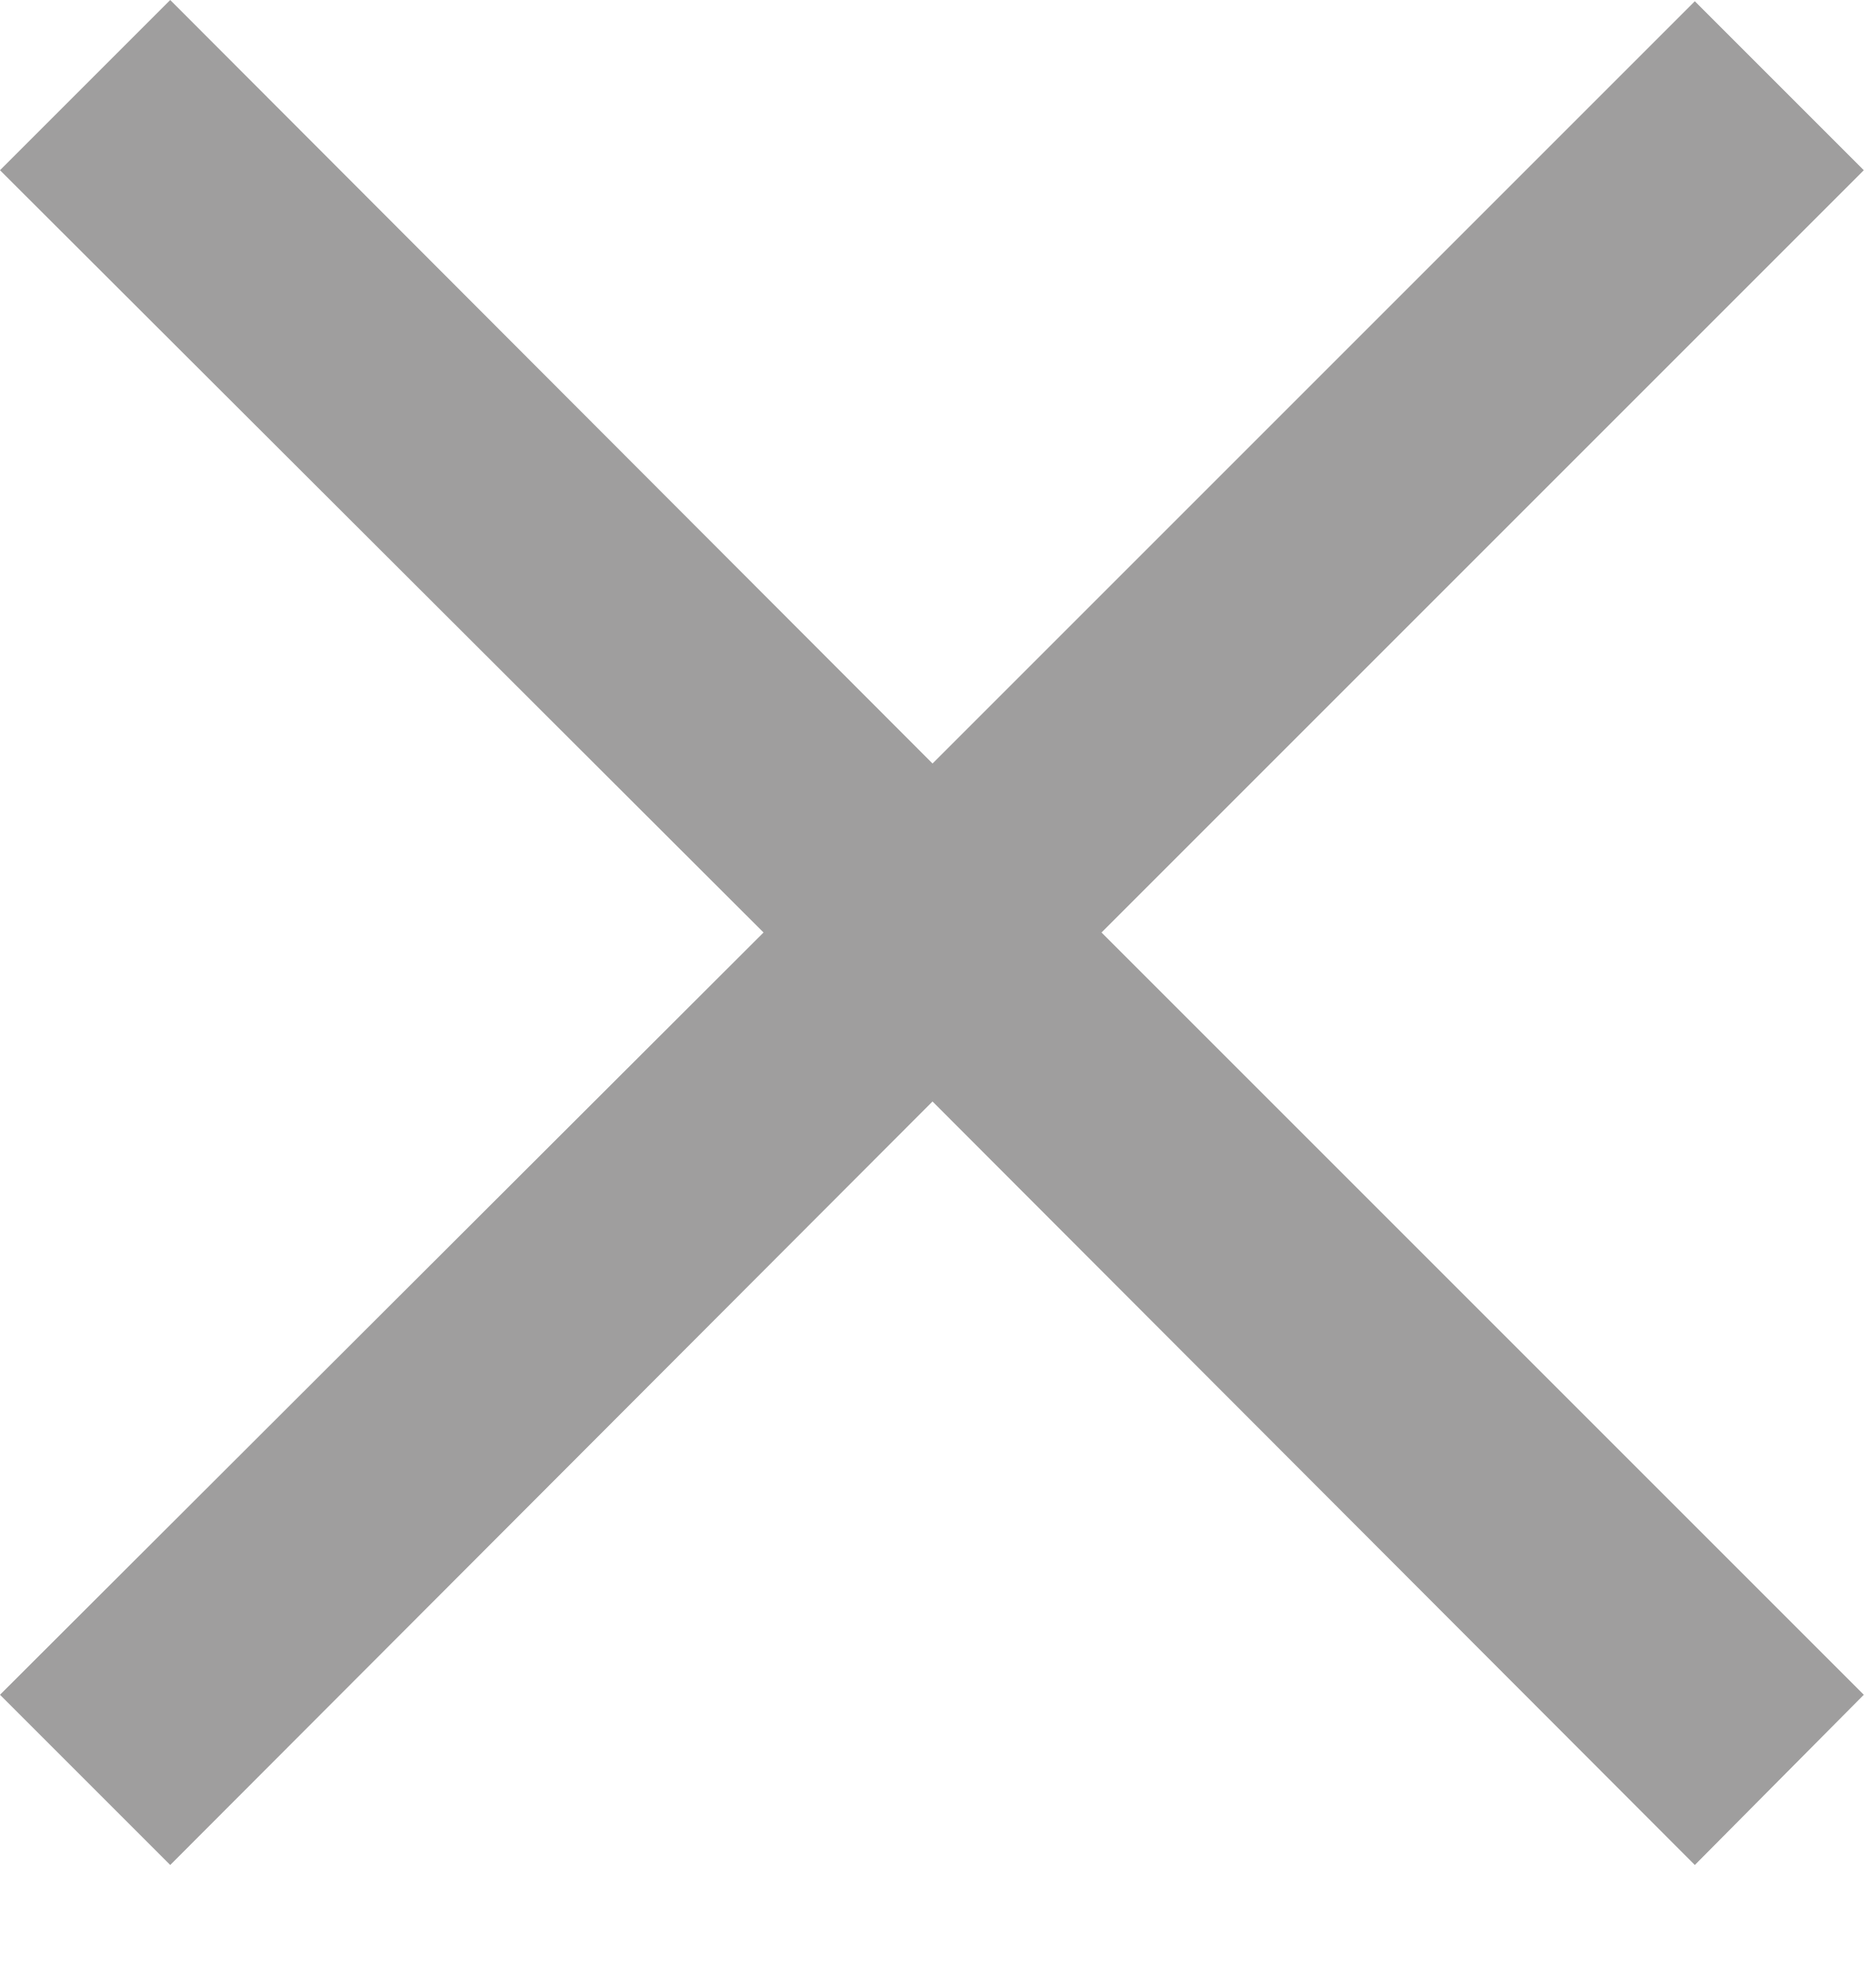
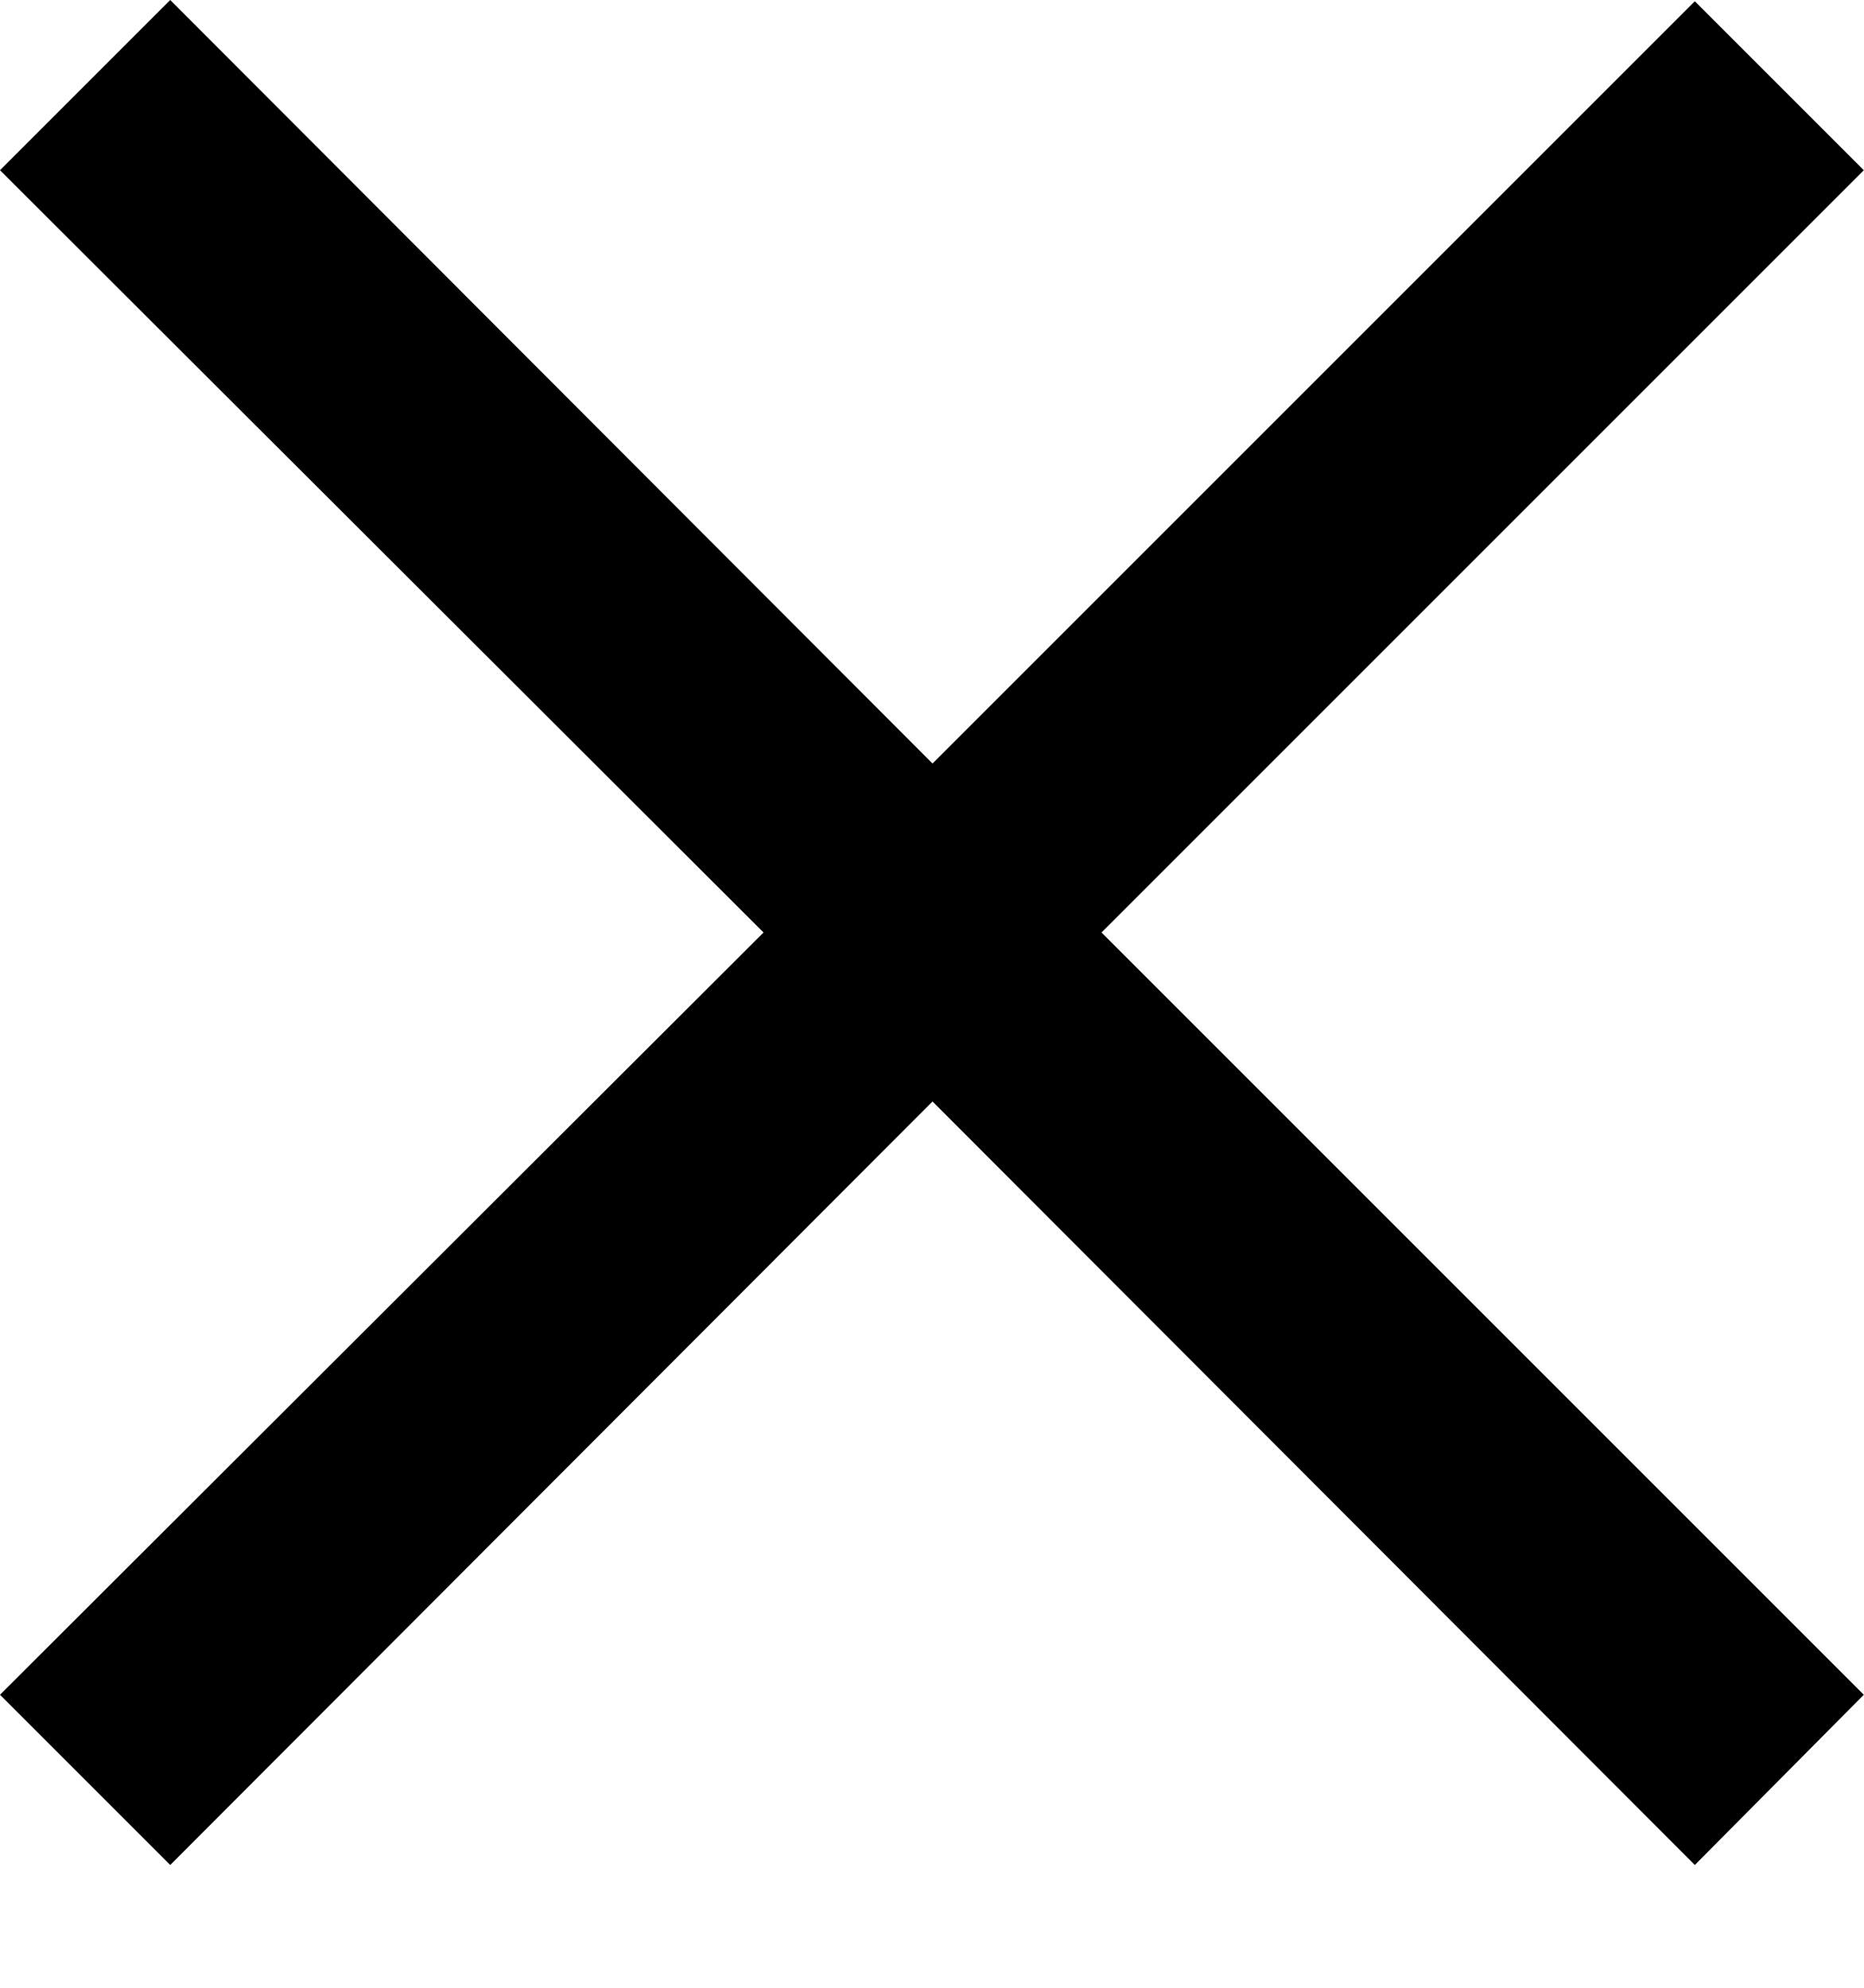
- <svg xmlns="http://www.w3.org/2000/svg" width="15" height="16" viewBox="0 0 15 16" fill="none">
-   <path d="M13.64 15.01L7.505 8.865L1.37 15.01L0 13.64L6.145 7.505L0 1.37L1.37 0L7.505 6.145L13.64 0.01L15 1.37L8.865 7.505L15 13.64L13.64 15.01Z" fill="#9F9E9E" />
+ <svg xmlns="http://www.w3.org/2000/svg" width="15" height="16" viewBox="0 0 15 16">
+   <path d="M13.64 15.01L7.505 8.865L1.37 15.01L0 13.64L6.145 7.505L0 1.37L1.37 0L7.505 6.145L13.64 0.01L15 1.37L8.865 7.505L15 13.64L13.64 15.01Z" />
</svg>
